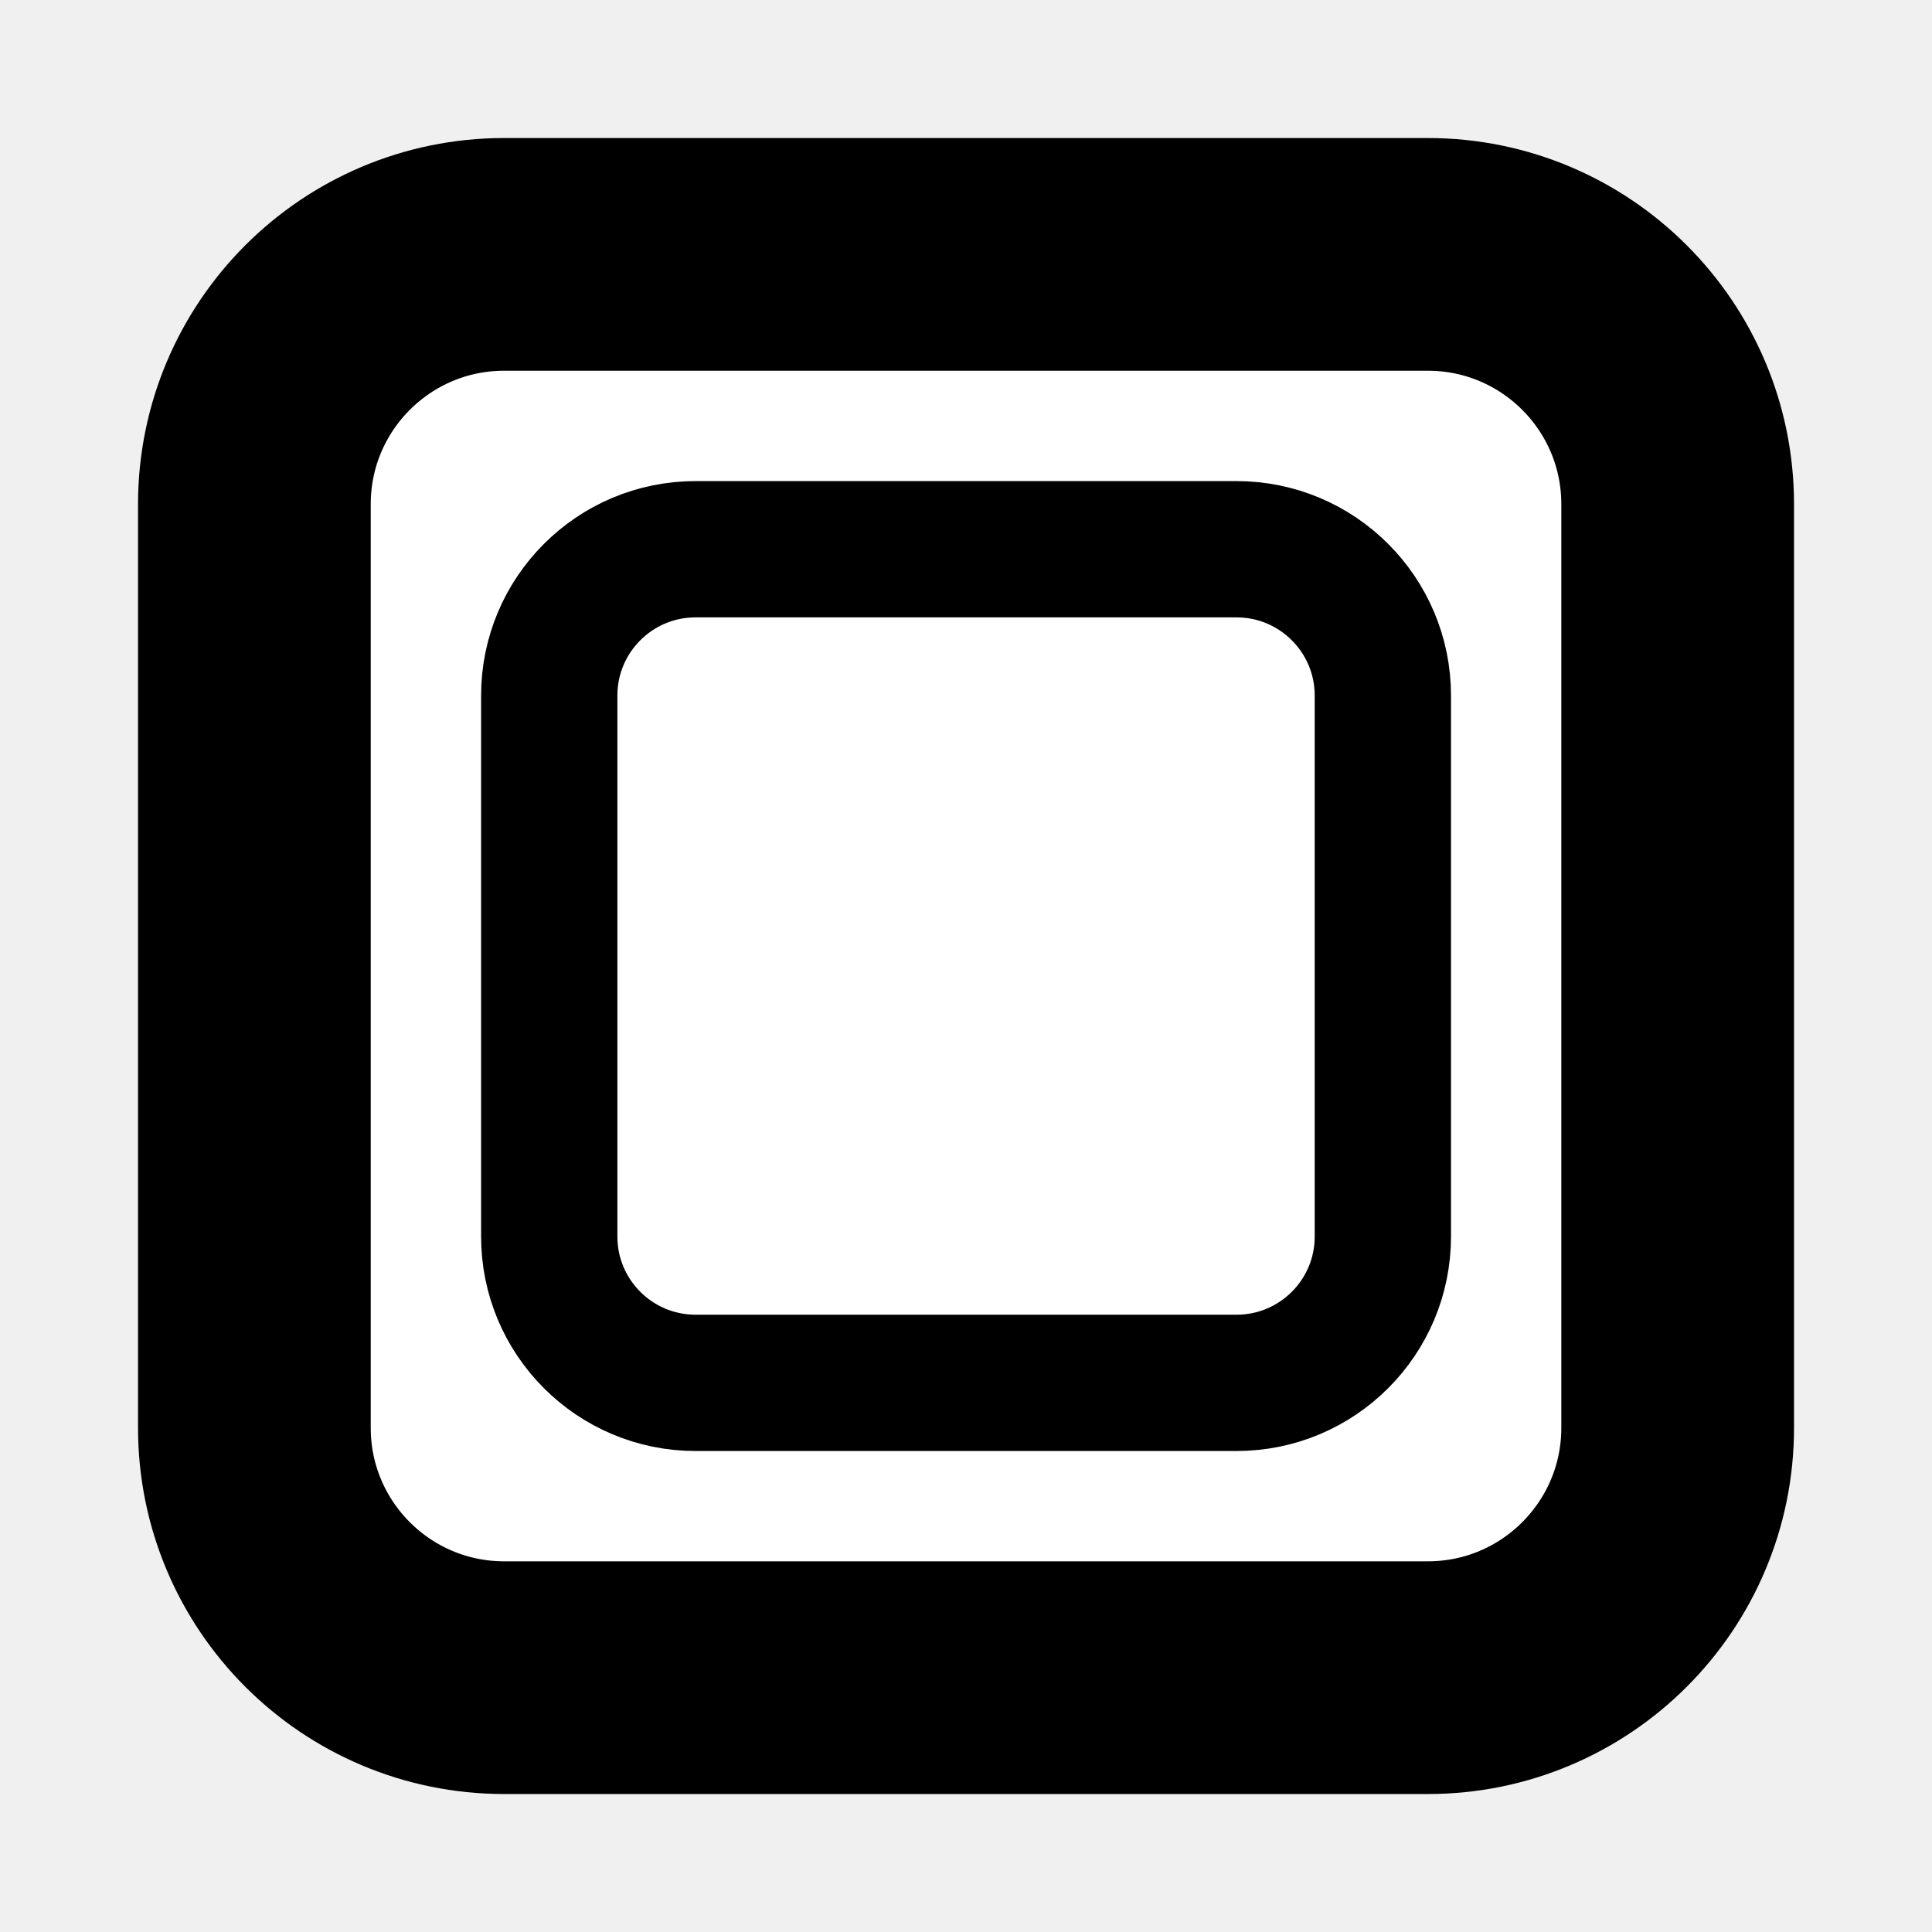
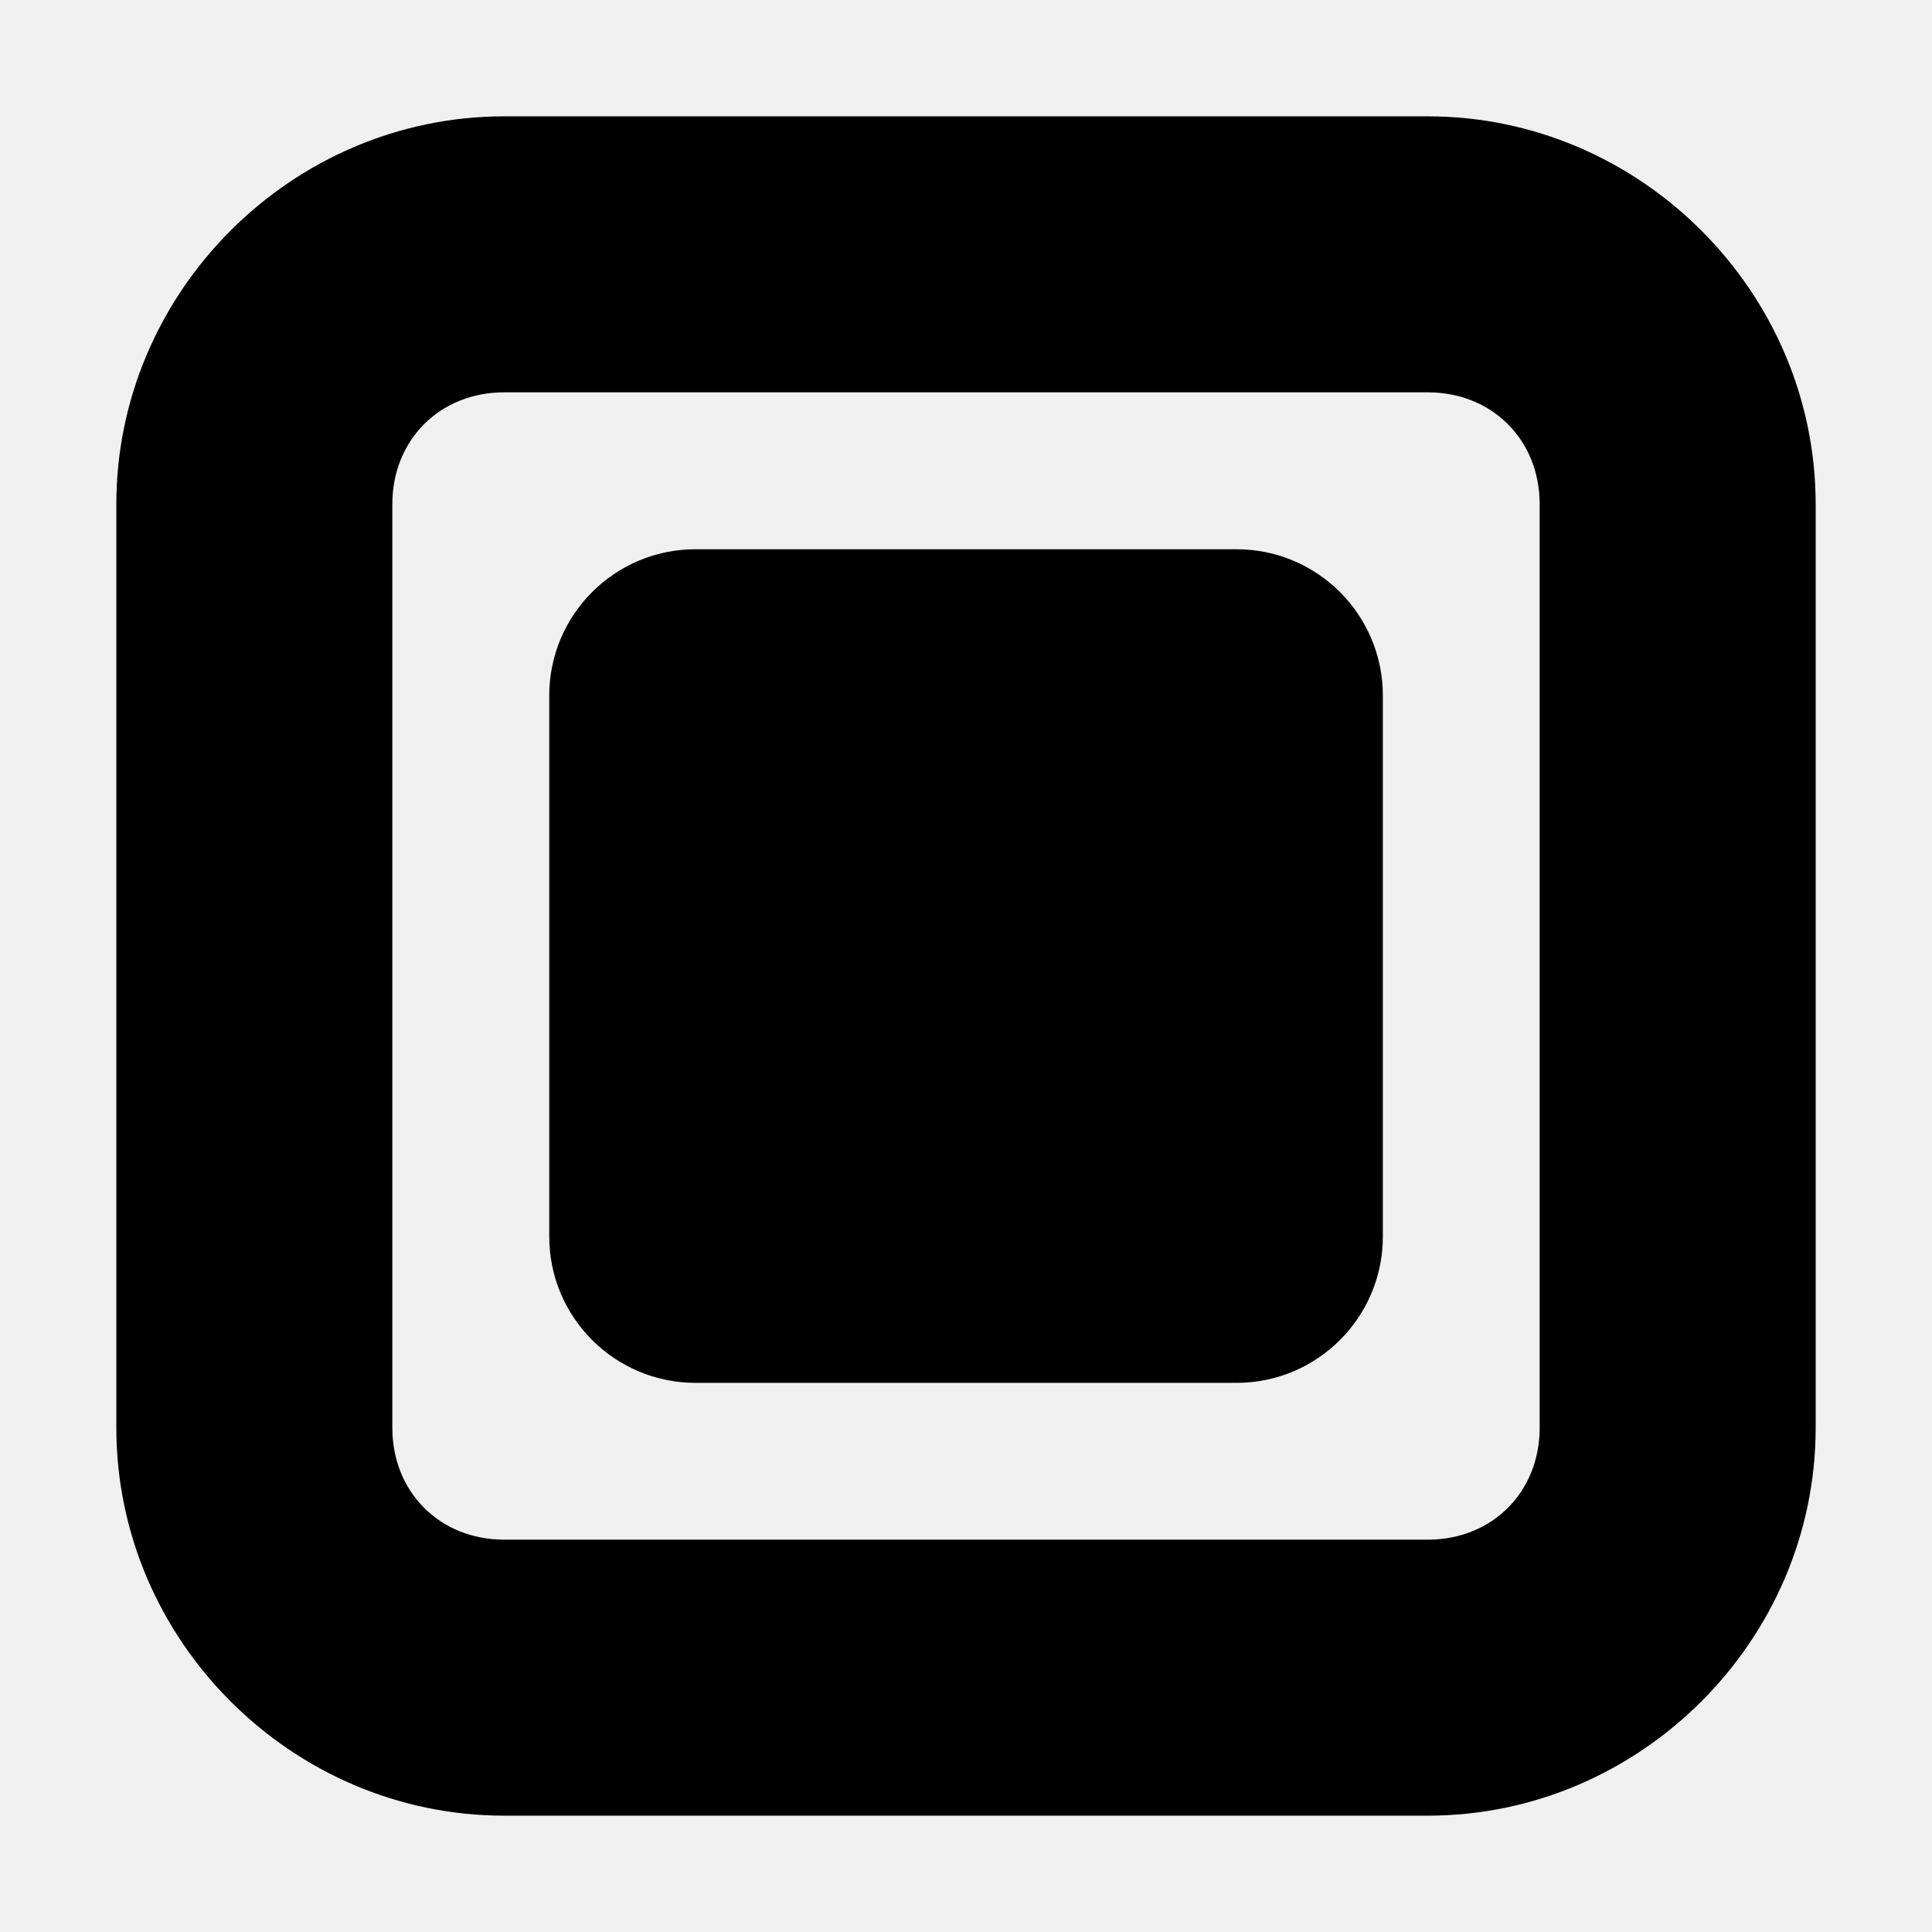
<svg xmlns="http://www.w3.org/2000/svg" width="42" height="42" version="1.1">
-   <rect style="fill:#ffffff;stroke:#000000;stroke-width:5.059" width="30.941" height="30.941" x="5.53" y="5.53" rx="5.431" ry="5.431" />
-   <rect style="fill:#ffffff;stroke:#000000;stroke-width:2.963" width="18.122" height="18.122" x="11.94" y="11.94" rx="3.181" ry="3.181" />
+   <path d="m 10.961,2.529 c -4.619,0 -8.432,3.813 -8.432,8.432 v 20.078 c 0,4.619 3.813,8.432 8.432,8.432 h 20.078 c 4.619,0 8.432,-3.813 8.432,-8.432 V 10.961 c 0,-4.619 -3.813,-8.432 -8.432,-8.432 z m 0,6 h 20.078 c 1.399,0 2.432,1.033 2.432,2.432 v 20.078 c 0,1.399 -1.033,2.432 -2.432,2.432 H 10.961 c -1.399,0 -2.432,-1.033 -2.432,-2.432 V 10.961 c 0,-1.399 1.033,-2.432 2.432,-2.432 z" />
+   <rect width="18.122" height="18.122" x="11.94" y="11.94" rx="3.181" ry="3.181" />
</svg>
